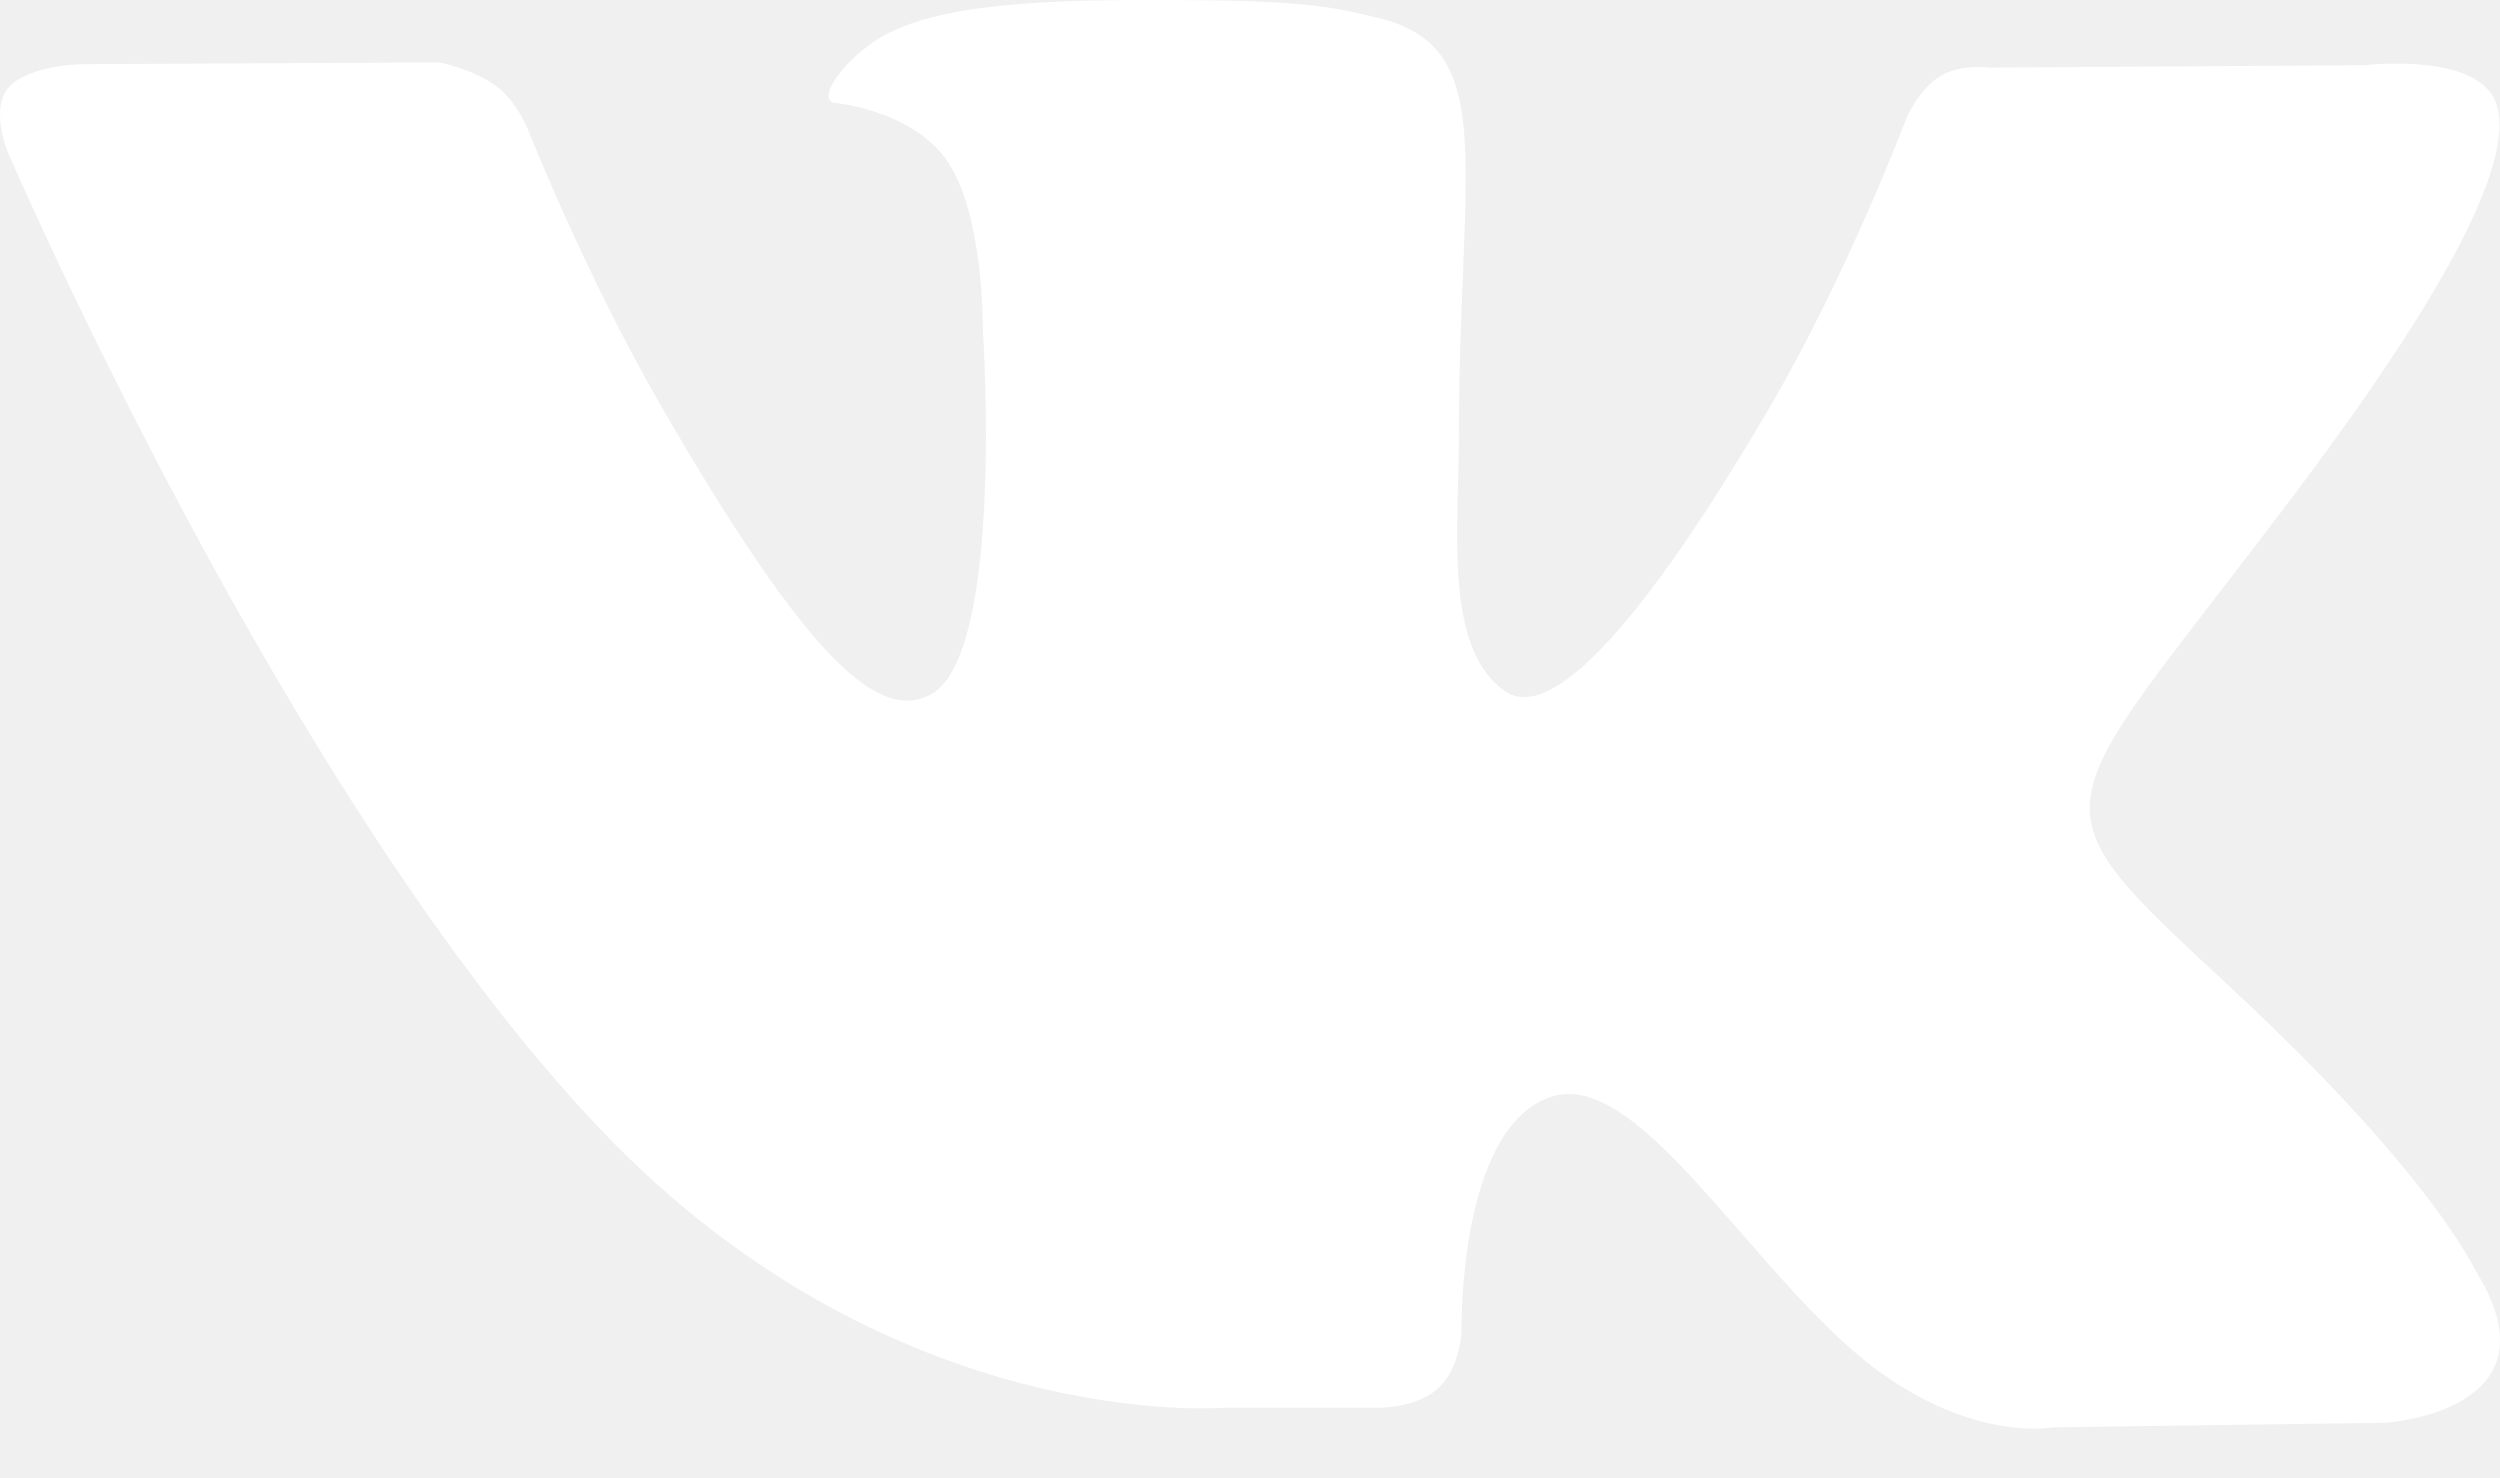
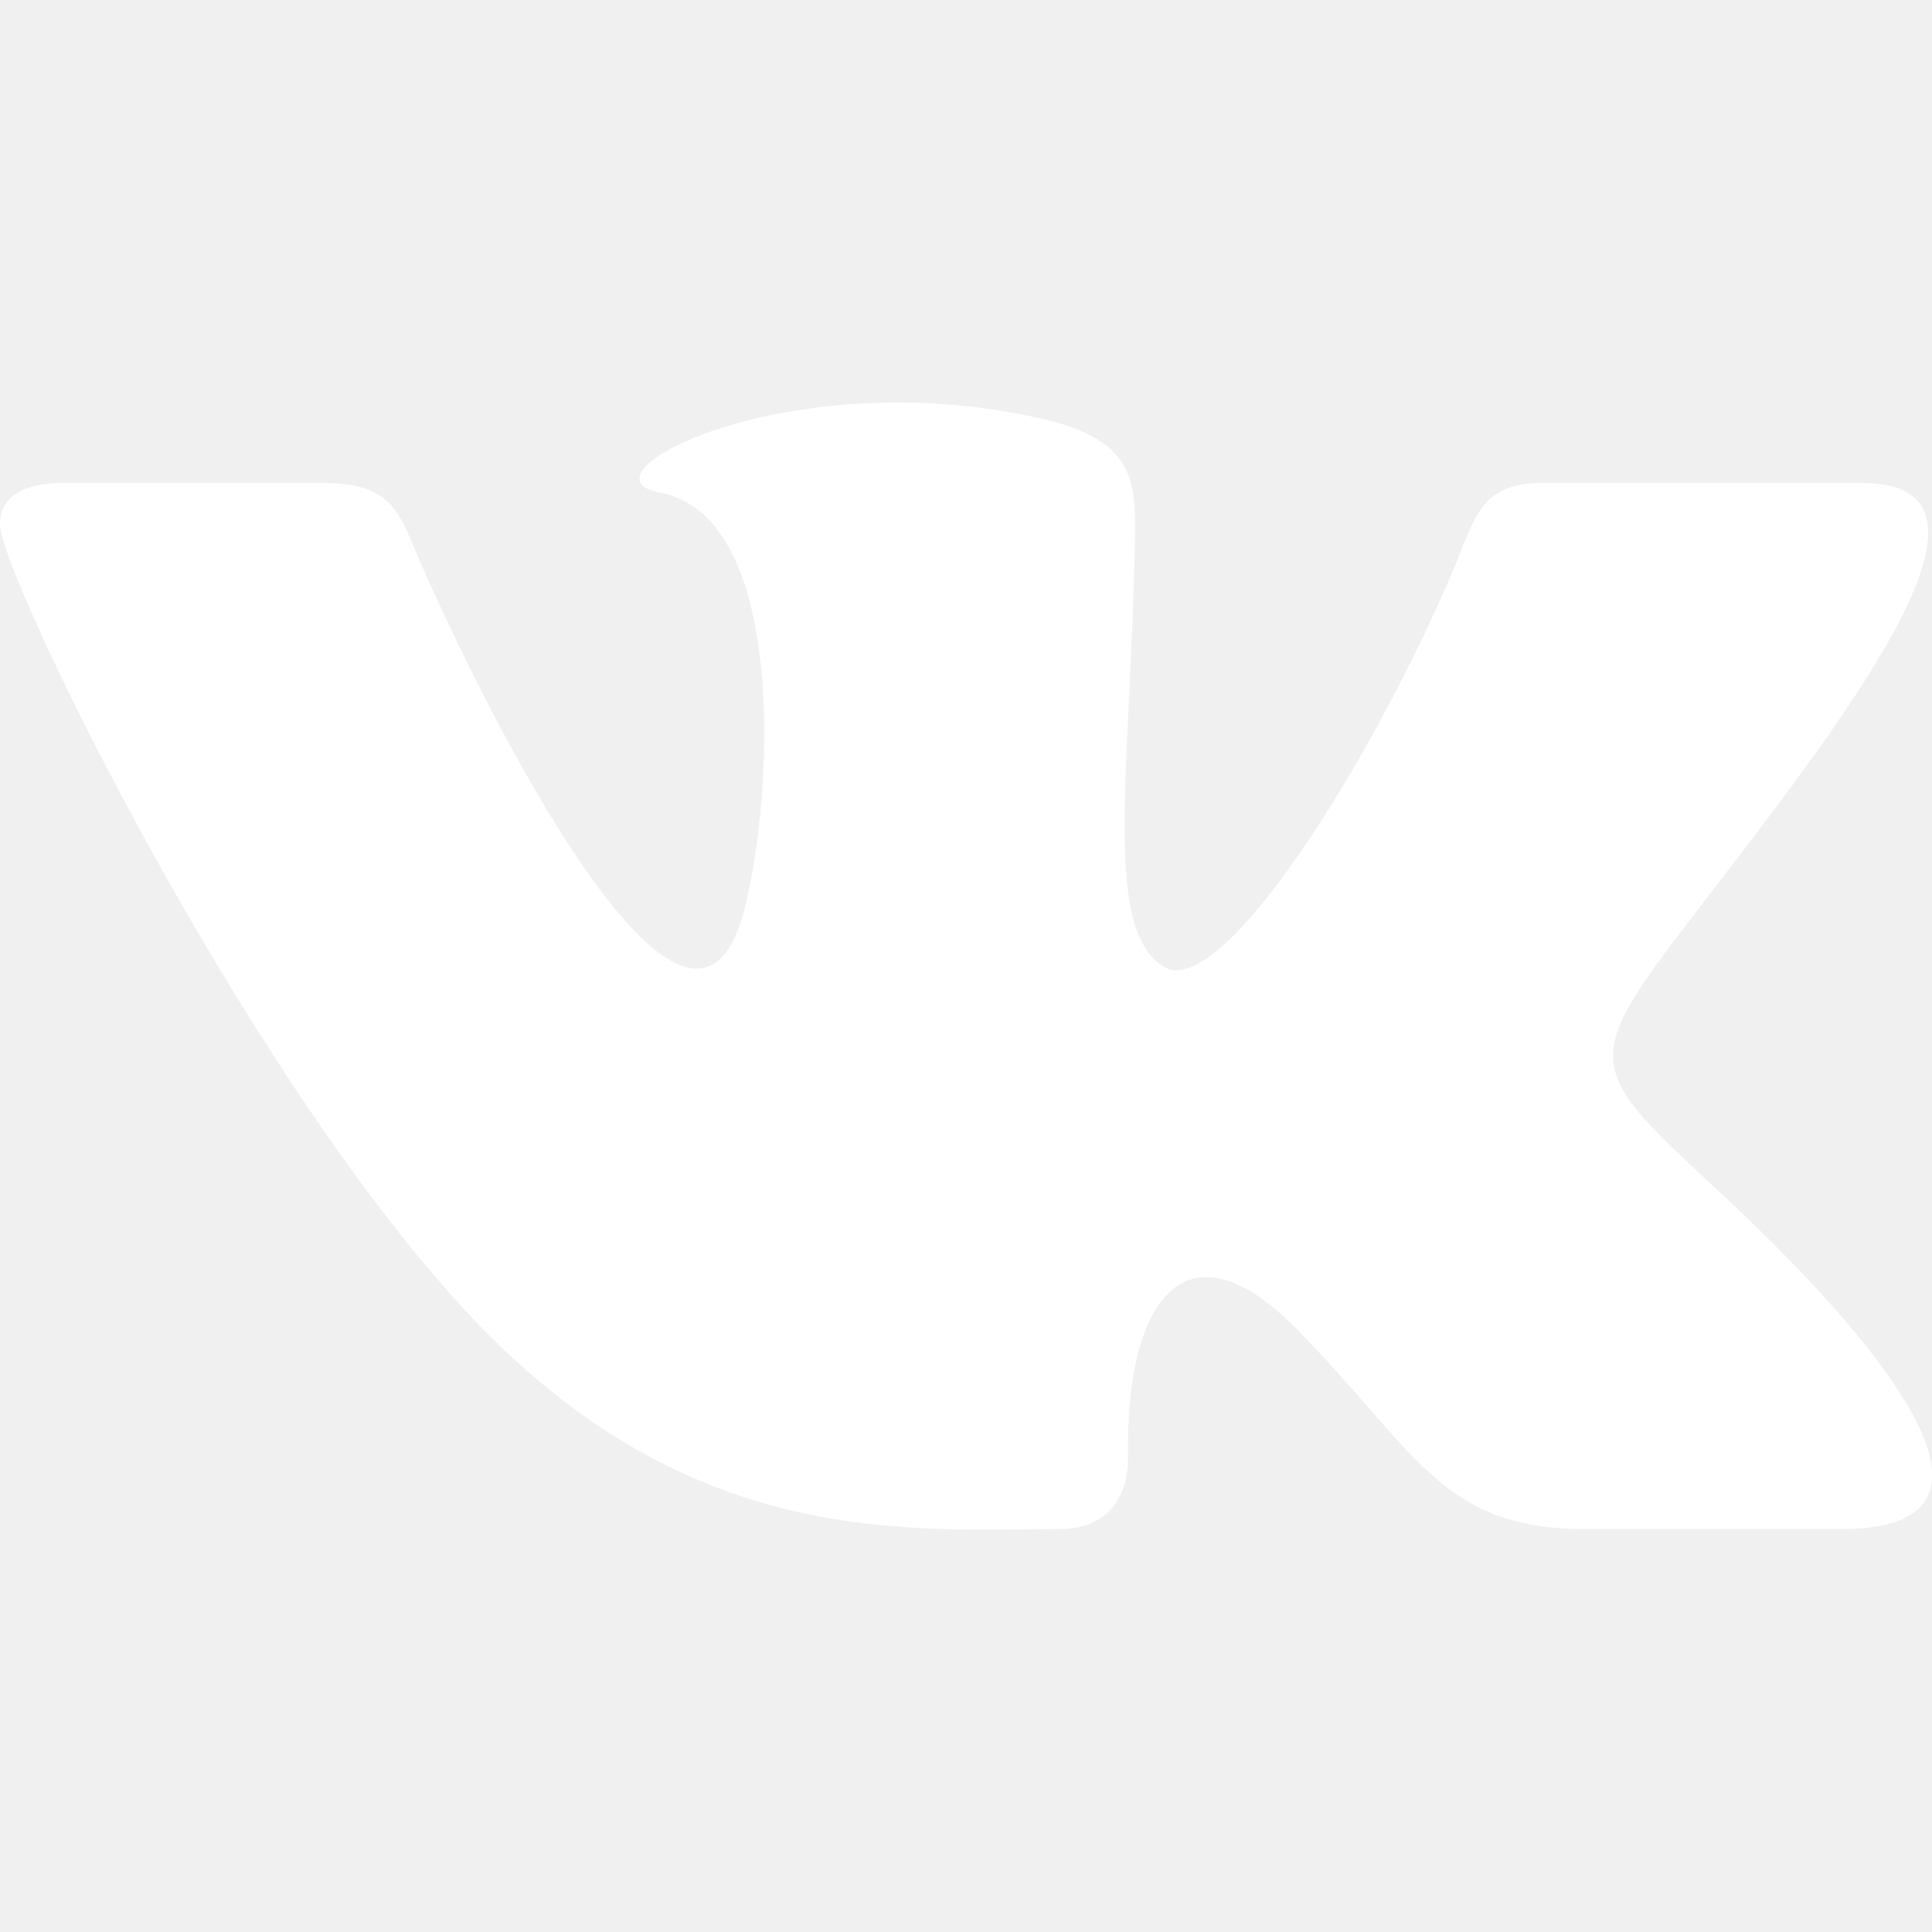
- <svg xmlns="http://www.w3.org/2000/svg" width="22" height="13" viewBox="0 0 22 13" fill="none">
-   <path d="M20.995 12.52L18.059 12.561C18.059 12.561 17.426 12.685 16.598 12.113C15.499 11.359 14.464 9.396 13.656 9.65C12.837 9.911 12.862 11.678 12.862 11.678C12.862 11.678 12.868 11.989 12.681 12.192C12.479 12.41 12.081 12.388 12.081 12.388H10.766C10.766 12.388 7.864 12.629 5.308 9.963C2.523 7.057 0.062 1.323 0.062 1.323C0.062 1.323 -0.083 0.961 0.071 0.776C0.245 0.571 0.715 0.565 0.715 0.565L3.858 0.549C3.858 0.549 4.154 0.601 4.368 0.758C4.542 0.887 4.641 1.129 4.641 1.129C4.641 1.129 5.149 2.416 5.823 3.582C7.137 5.855 7.747 6.353 8.193 6.11C8.844 5.754 8.649 2.897 8.649 2.897C8.649 2.897 8.661 1.86 8.322 1.398C8.058 1.038 7.561 0.931 7.344 0.905C7.167 0.881 7.456 0.469 7.833 0.284C8.399 0.007 9.398 -0.009 10.579 0.002C11.498 0.012 11.764 0.068 12.122 0.156C13.206 0.419 12.838 1.431 12.838 3.859C12.838 4.637 12.699 5.731 13.258 6.091C13.5 6.246 14.089 6.114 15.559 3.609C16.258 2.421 16.782 1.026 16.782 1.026C16.782 1.026 16.896 0.777 17.074 0.67C17.256 0.56 17.501 0.595 17.501 0.595L20.81 0.574C20.81 0.574 21.803 0.455 21.965 0.906C22.134 1.378 21.594 2.479 20.242 4.282C18.023 7.243 17.776 6.968 19.62 8.681C21.38 10.317 21.743 11.112 21.804 11.213C22.532 12.424 20.995 12.52 20.995 12.52Z" fill="white" />
+ <svg xmlns="http://www.w3.org/2000/svg" width="24" height="24" viewBox="0 0 24 24" fill="none">
+   <g clip-path="url(#clip0_3835_2213)">
+     <path d="M13.162 18.994C13.771 18.994 14.02 18.588 14.013 18.079C13.982 16.162 14.727 15.13 16.072 16.475C17.56 17.963 17.868 18.994 19.675 18.994H22.875C23.683 18.994 24.001 18.734 24.001 18.326C24.001 17.463 22.58 15.94 21.376 14.822C19.69 13.257 19.611 13.22 21.063 11.336C22.864 8.997 25.22 6 23.136 6H19.155C18.383 6 18.327 6.435 18.052 7.083C17.057 9.43 15.166 12.47 14.448 12.005C13.697 11.52 14.041 9.599 14.098 6.744C14.113 5.99 14.109 5.473 12.957 5.205C12.328 5.06 11.716 5 11.148 5C8.875 5 7.307 5.953 8.198 6.119C9.769 6.412 9.618 9.811 9.252 11.279C8.614 13.835 6.216 9.255 5.217 6.974C4.976 6.426 4.902 6 4.042 6H0.787C0.295 6 0 6.16 0 6.516C0 7.118 2.96 13.236 5.786 16.286C8.542 19.261 11.266 18.994 13.162 18.994Z" fill="white" />
+   </g>
+   <defs>
+     <clipPath id="clip0_3835_2213">
+       <rect width="24" height="24" fill="white" />
+     </clipPath>
+   </defs>
</svg>
